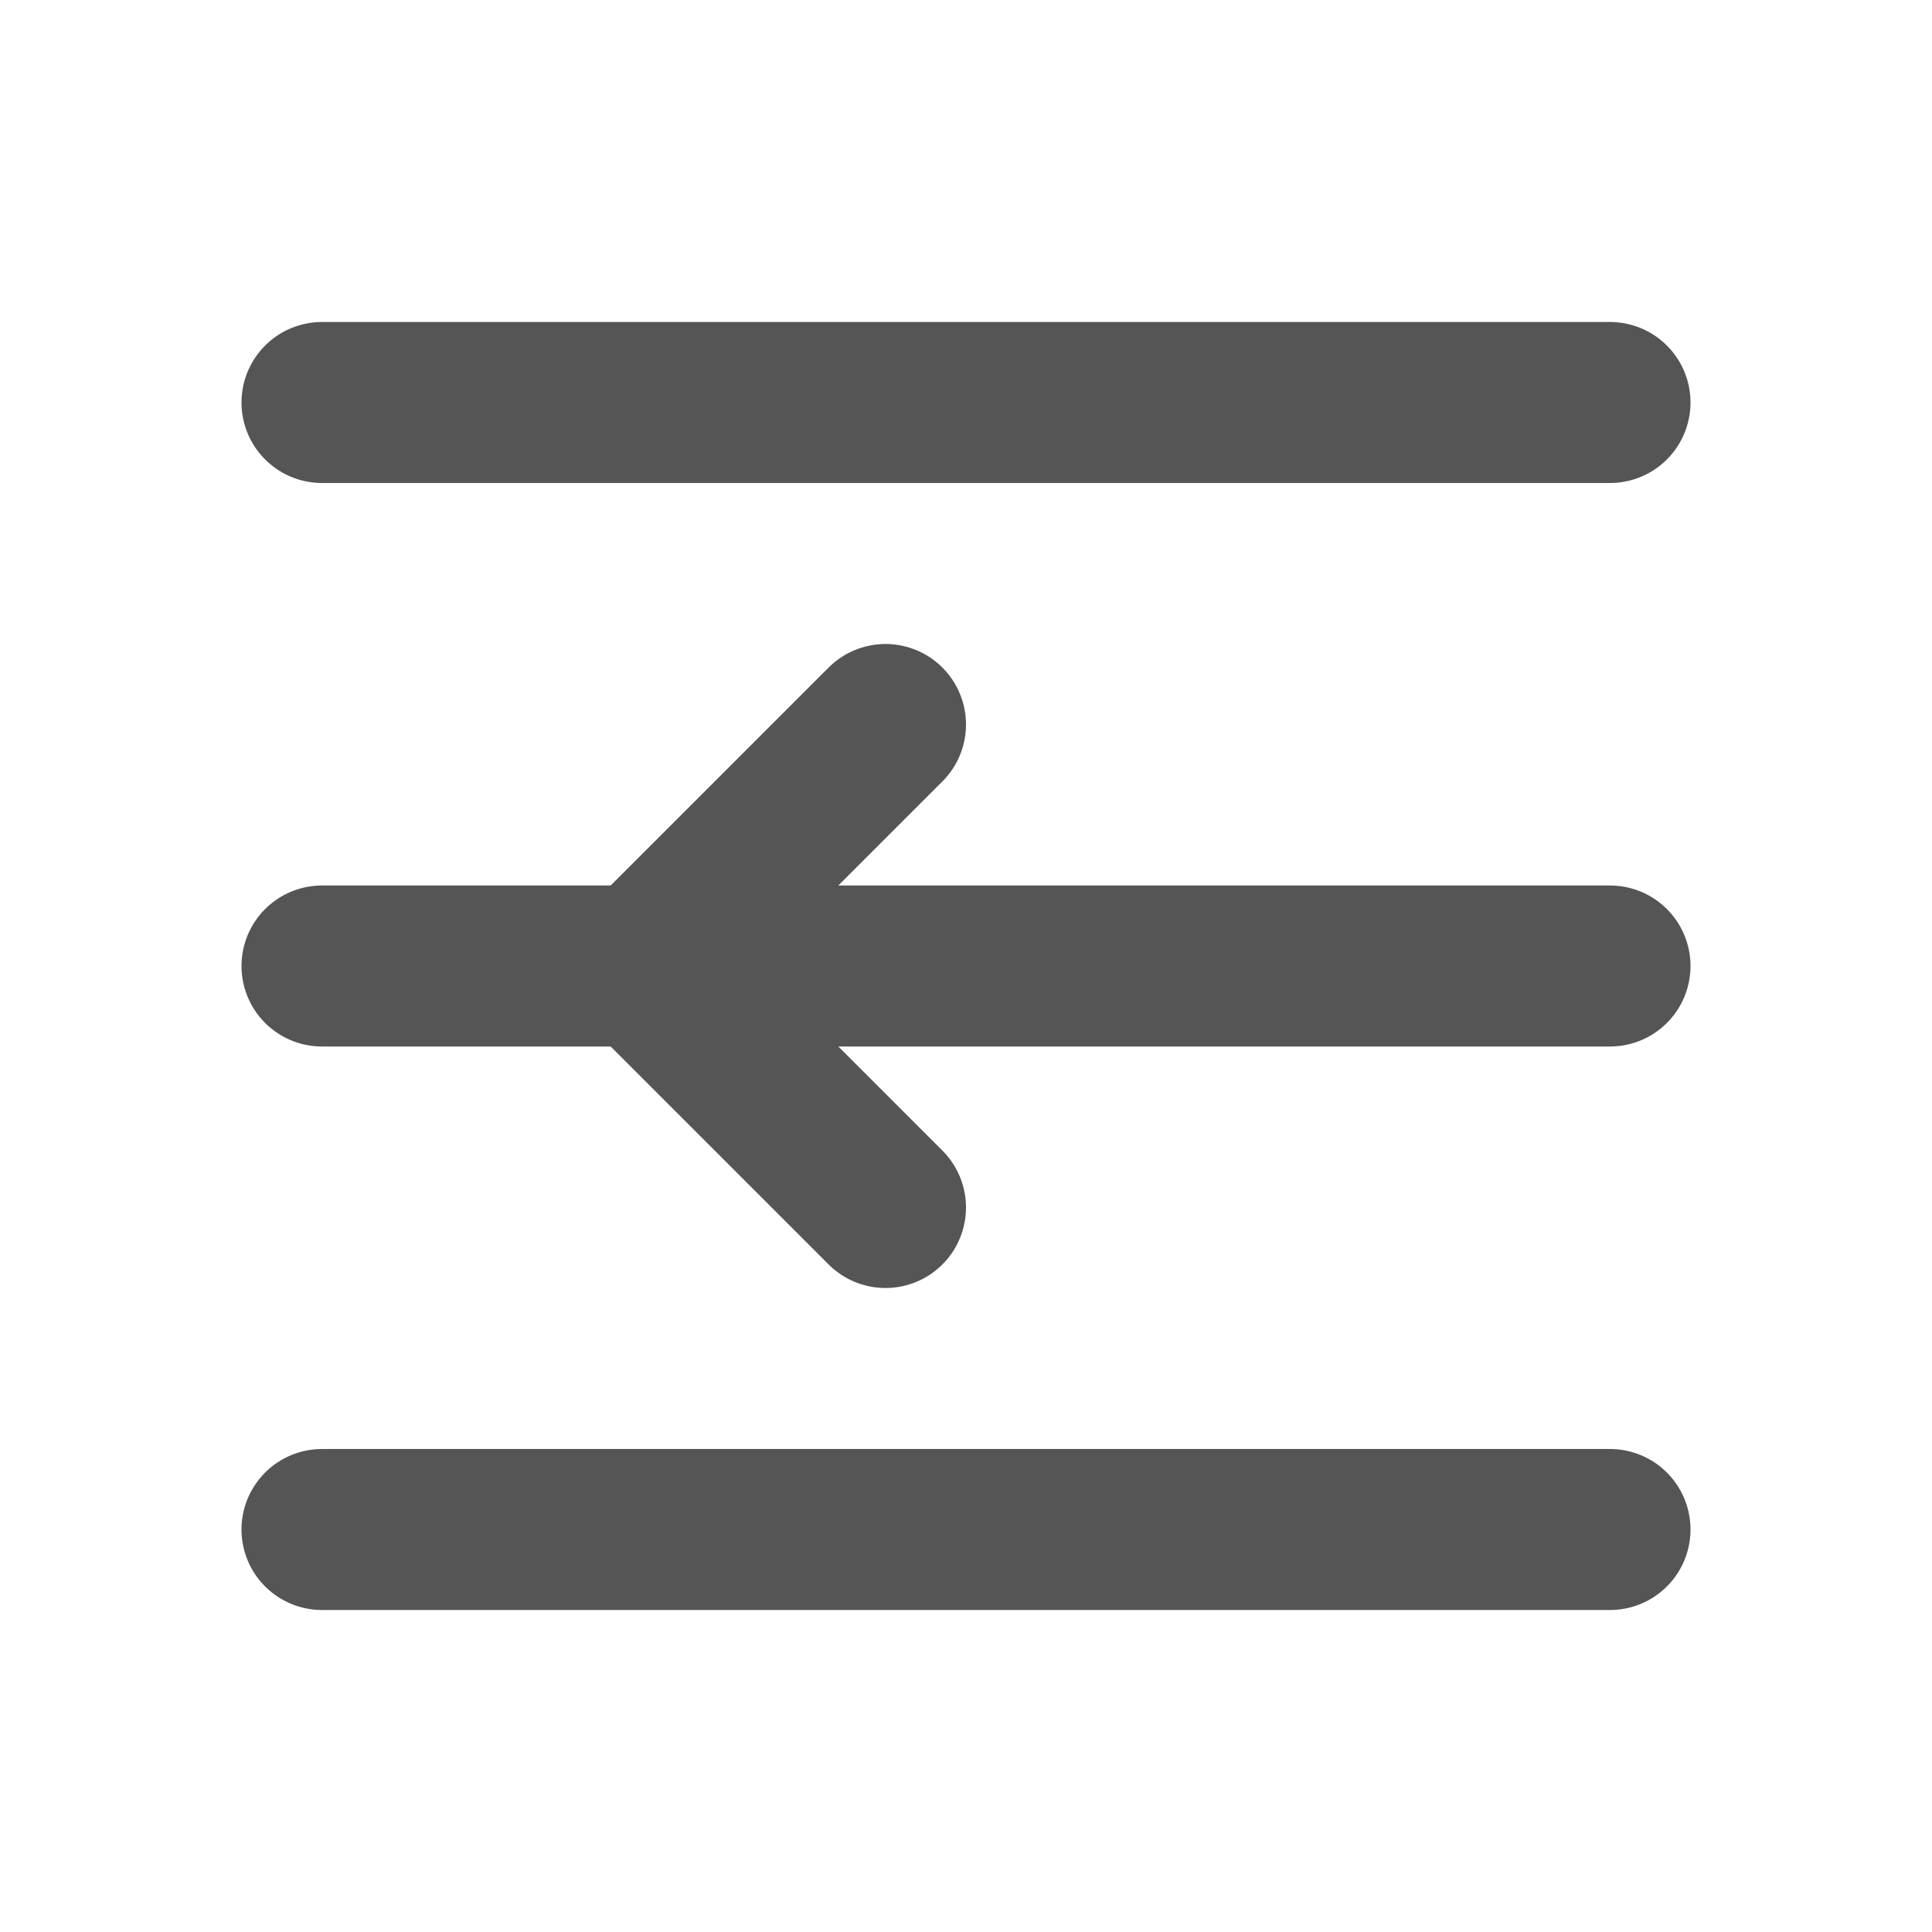
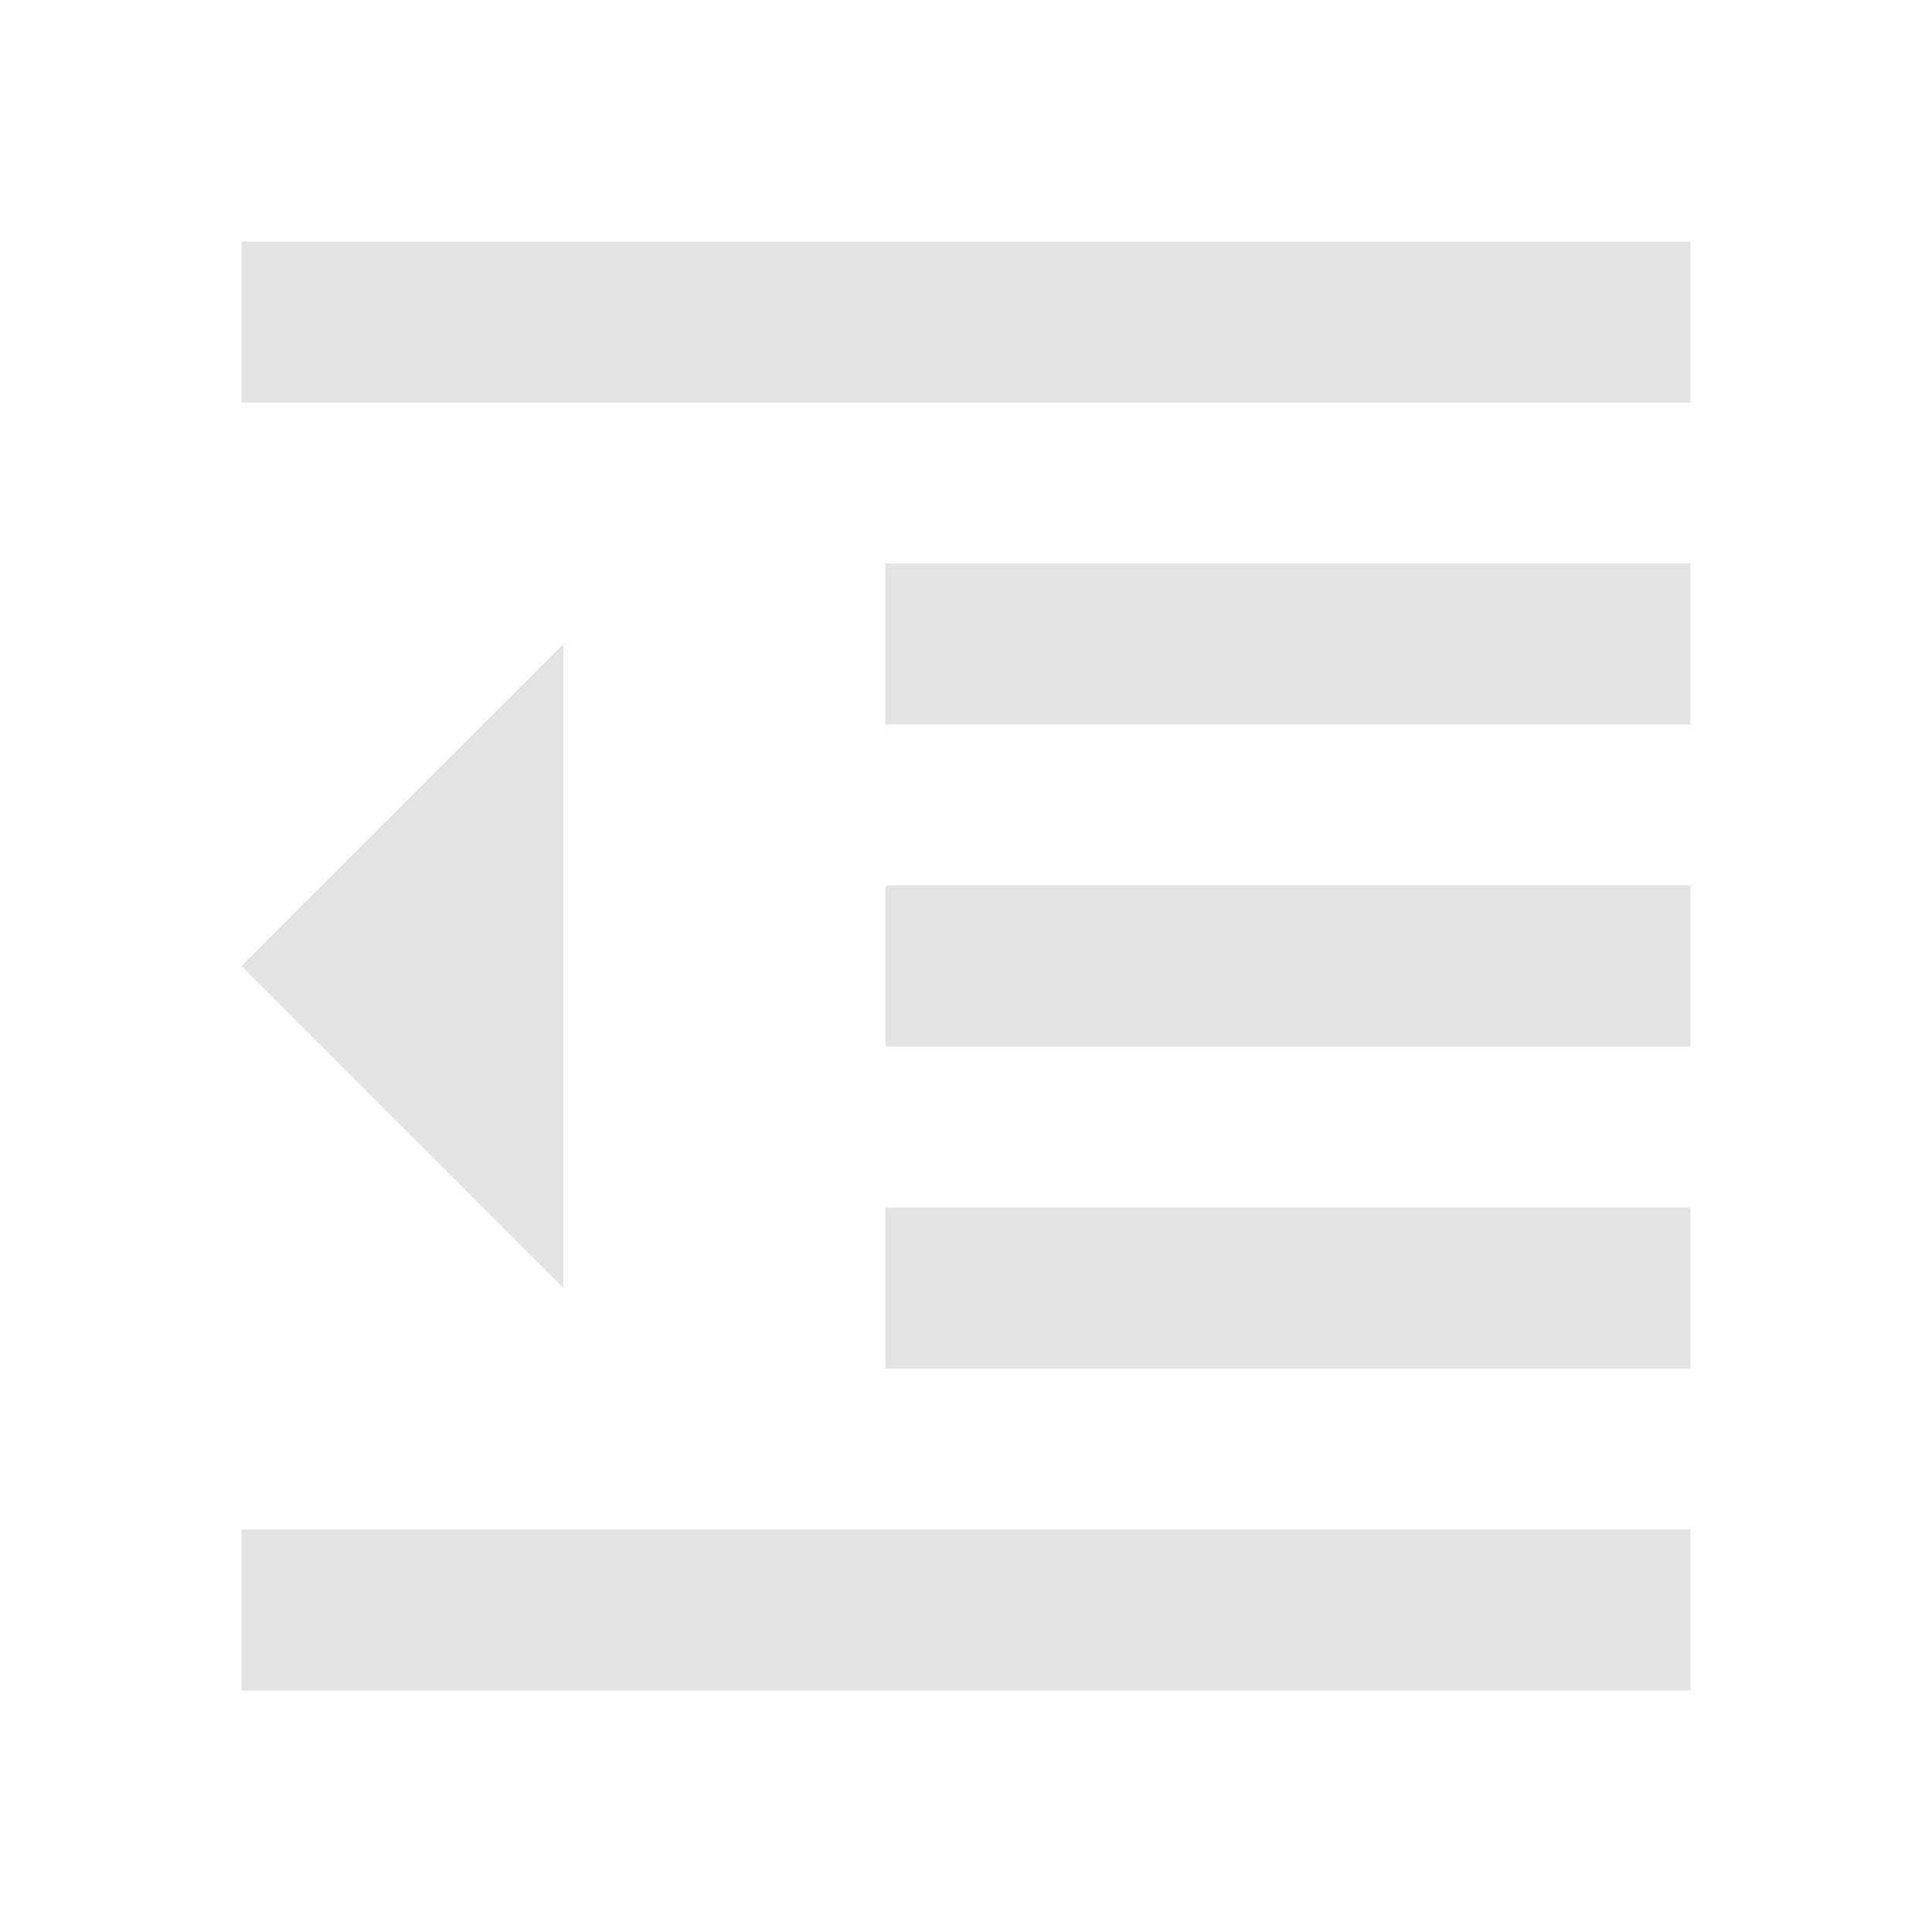
- <svg xmlns="http://www.w3.org/2000/svg" viewBox="0 0 24 24" fill="none" stroke="#555555" stroke-width="2" stroke-linecap="round" stroke-linejoin="round">
-   <path d="M4 5h16" />
-   <path d="M4 12h16" />
-   <path d="M4 19h16" />
-   <path d="m11 9-3 3 3 3" />
+ <svg xmlns="http://www.w3.org/2000/svg" height="24px" viewBox="0 -960 960 960" width="24px" fill="#e3e3e3">
+   <path d="M120-120v-80h720v80H120Zm320-160v-80h400v80H440Zm0-160v-80h400v80H440Zm0-160v-80h400v80H440ZM120-760v-80h720v80H120Zm160 440L120-480l160-160v320Z" />
</svg>
